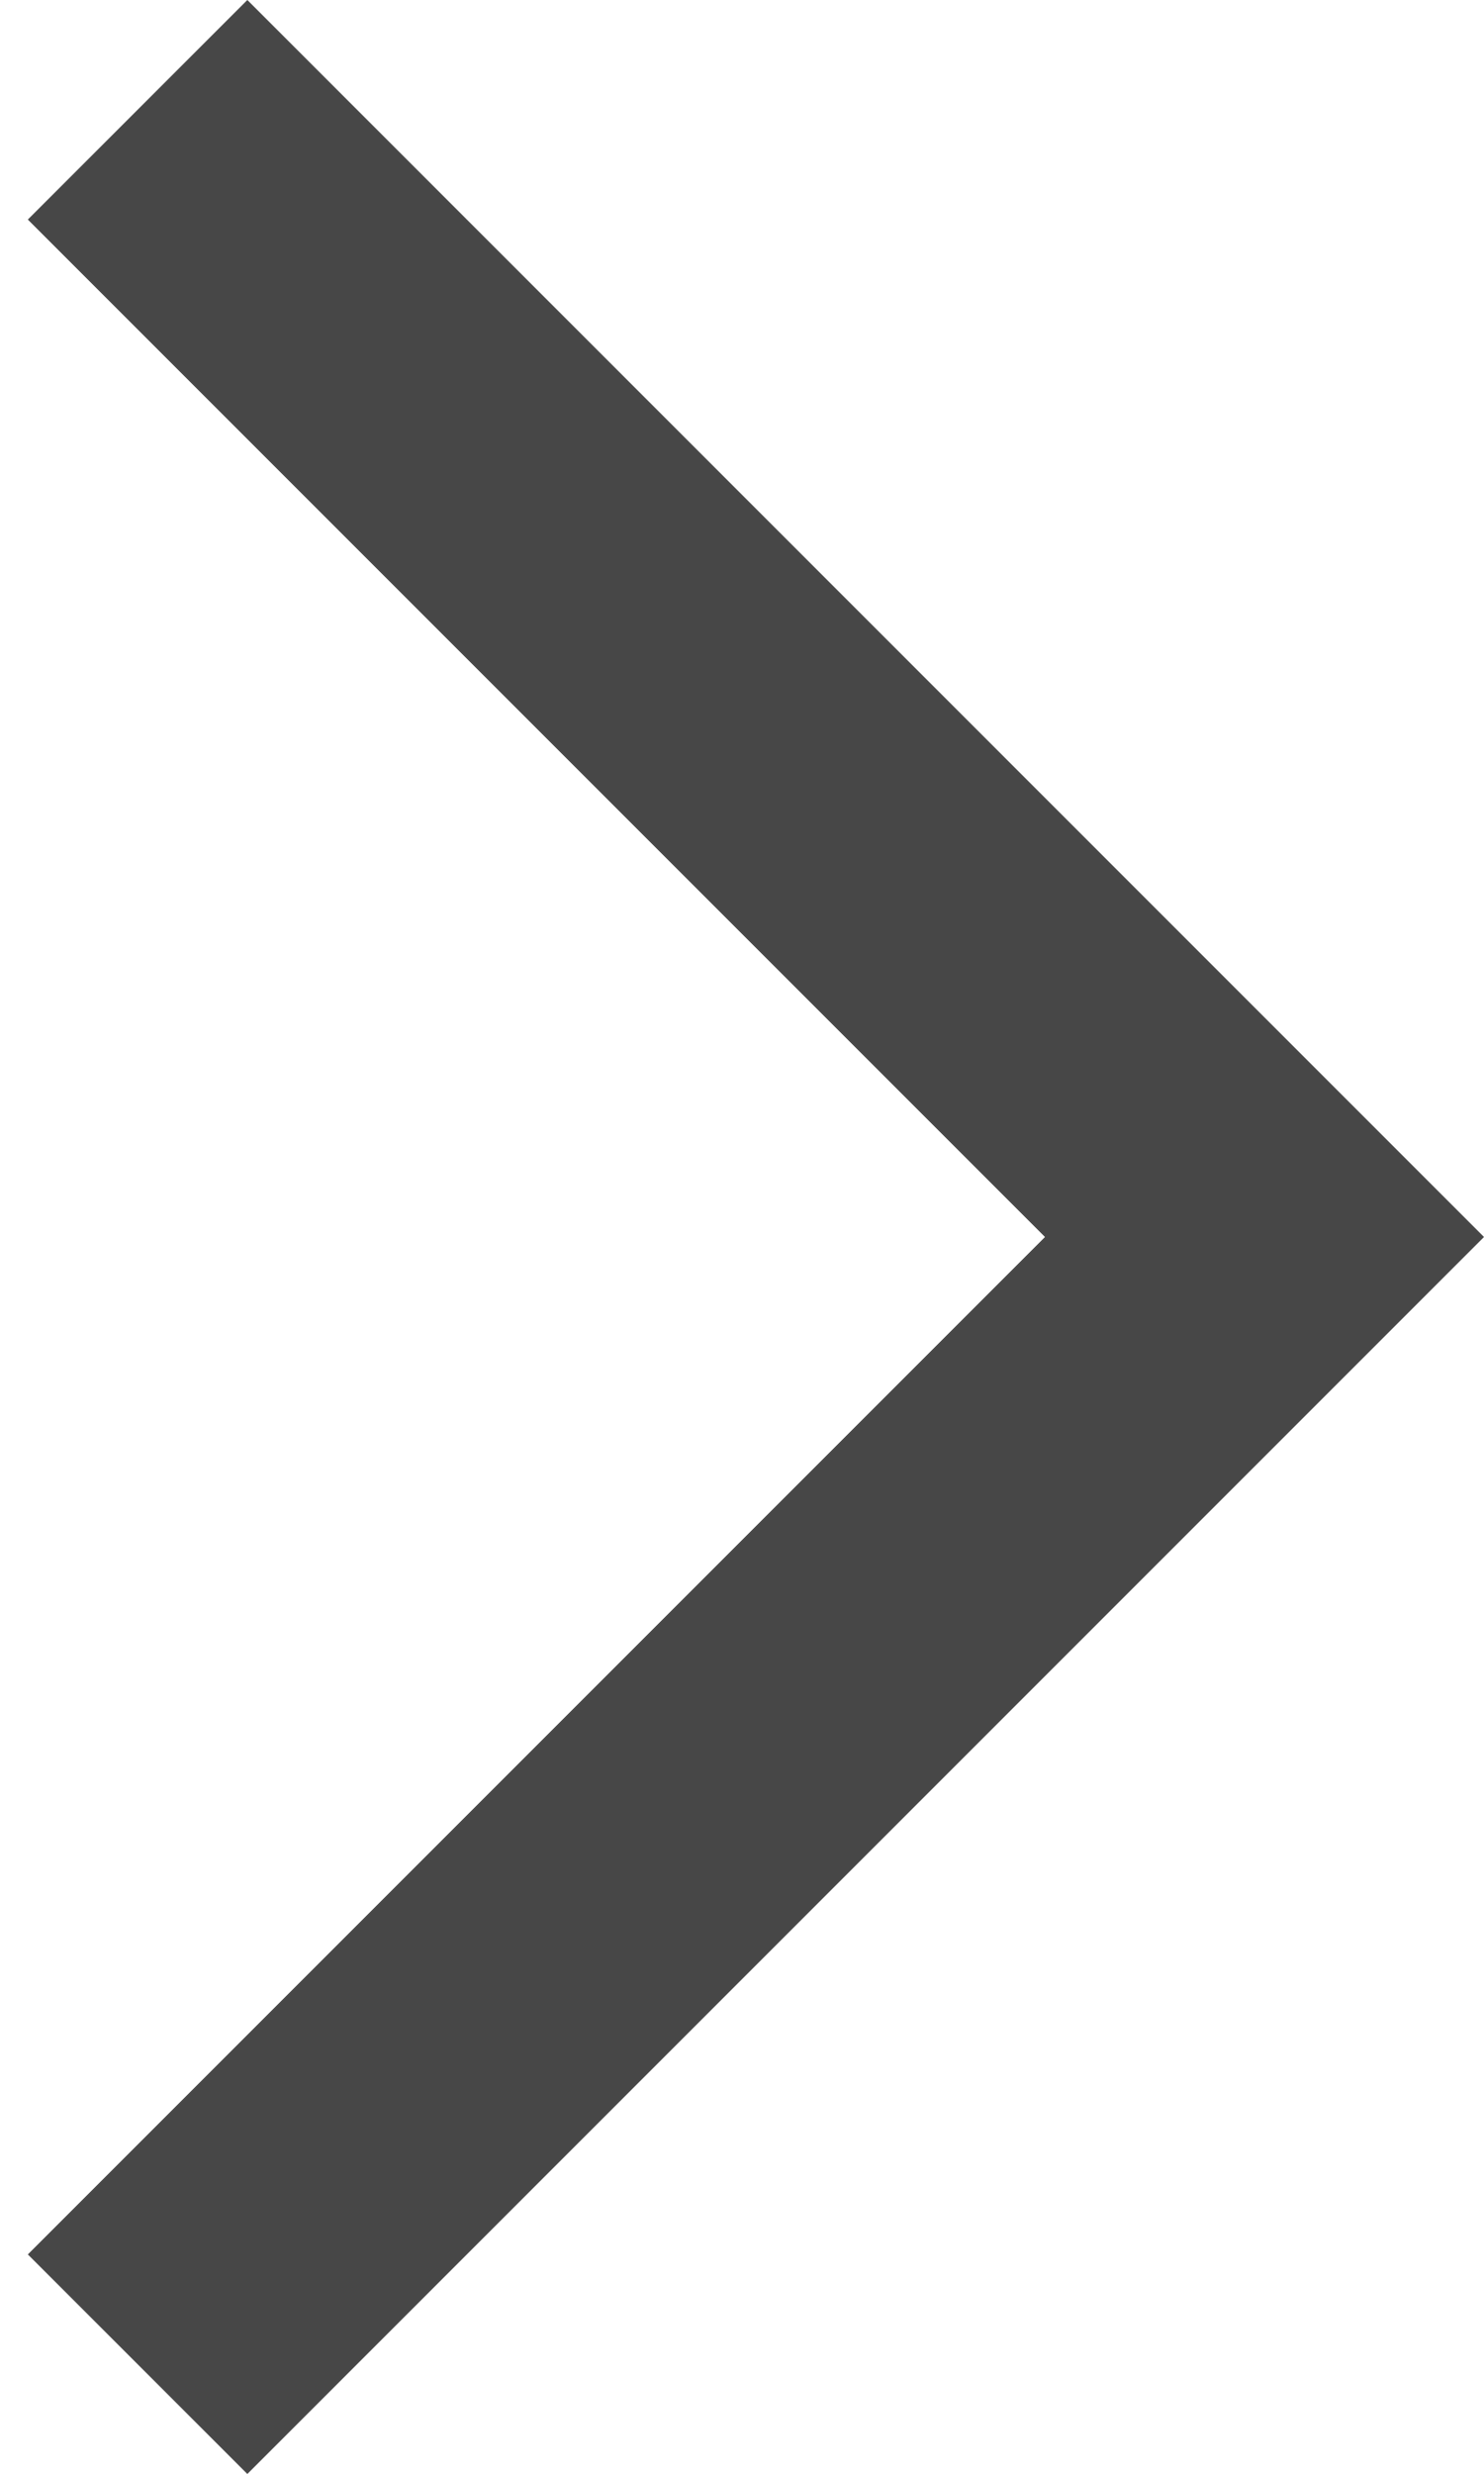
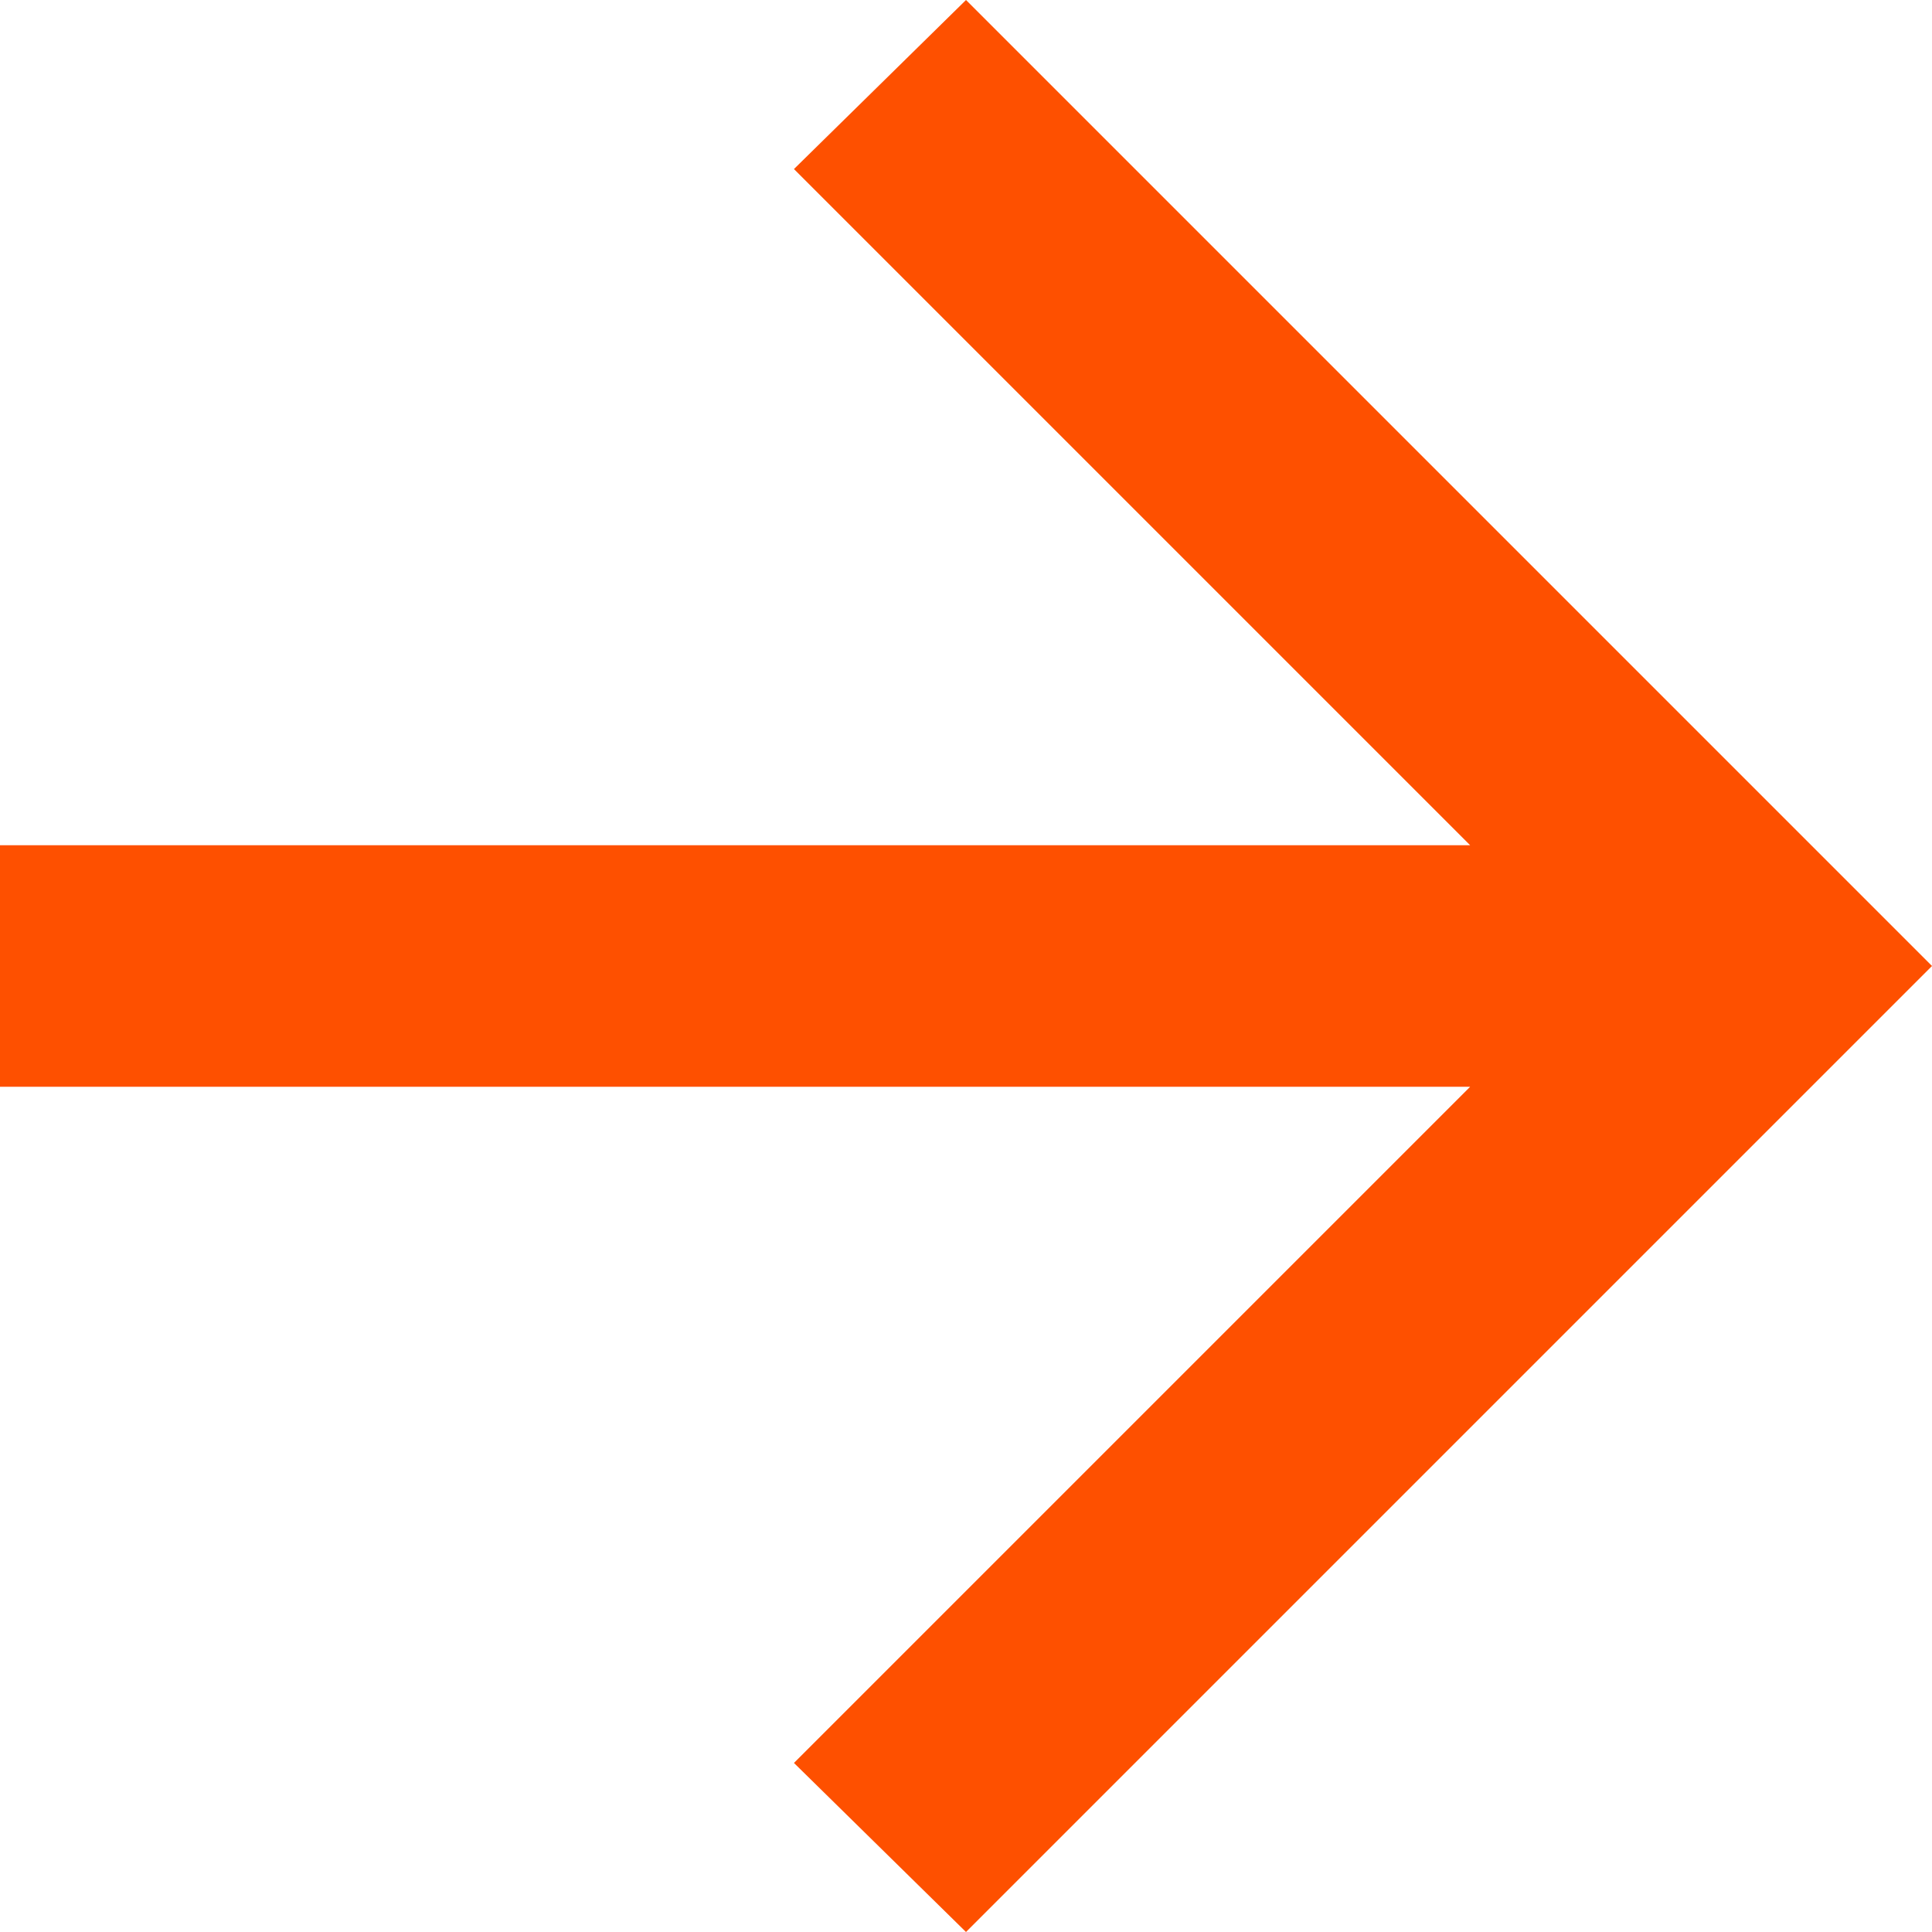
- <svg xmlns="http://www.w3.org/2000/svg" width="12" height="20" viewBox="0 0 12 20" fill="none">
-   <path d="M2 8.74228e-07L12 10L2 20L0.225 18.225L8.45 10L0.225 1.775L2 8.74228e-07Z" fill="#474747" />
+ <svg xmlns="http://www.w3.org/2000/svg" width="20" height="20" viewBox="0 0 20 20" fill="none">
+   <path d="M15.219 11.25L0 11.25L0 8.75L15.219 8.75L8.219 1.75L10 0L20 10L10 20L8.219 18.25L15.219 11.25Z" fill="#FE5000" />
</svg>
